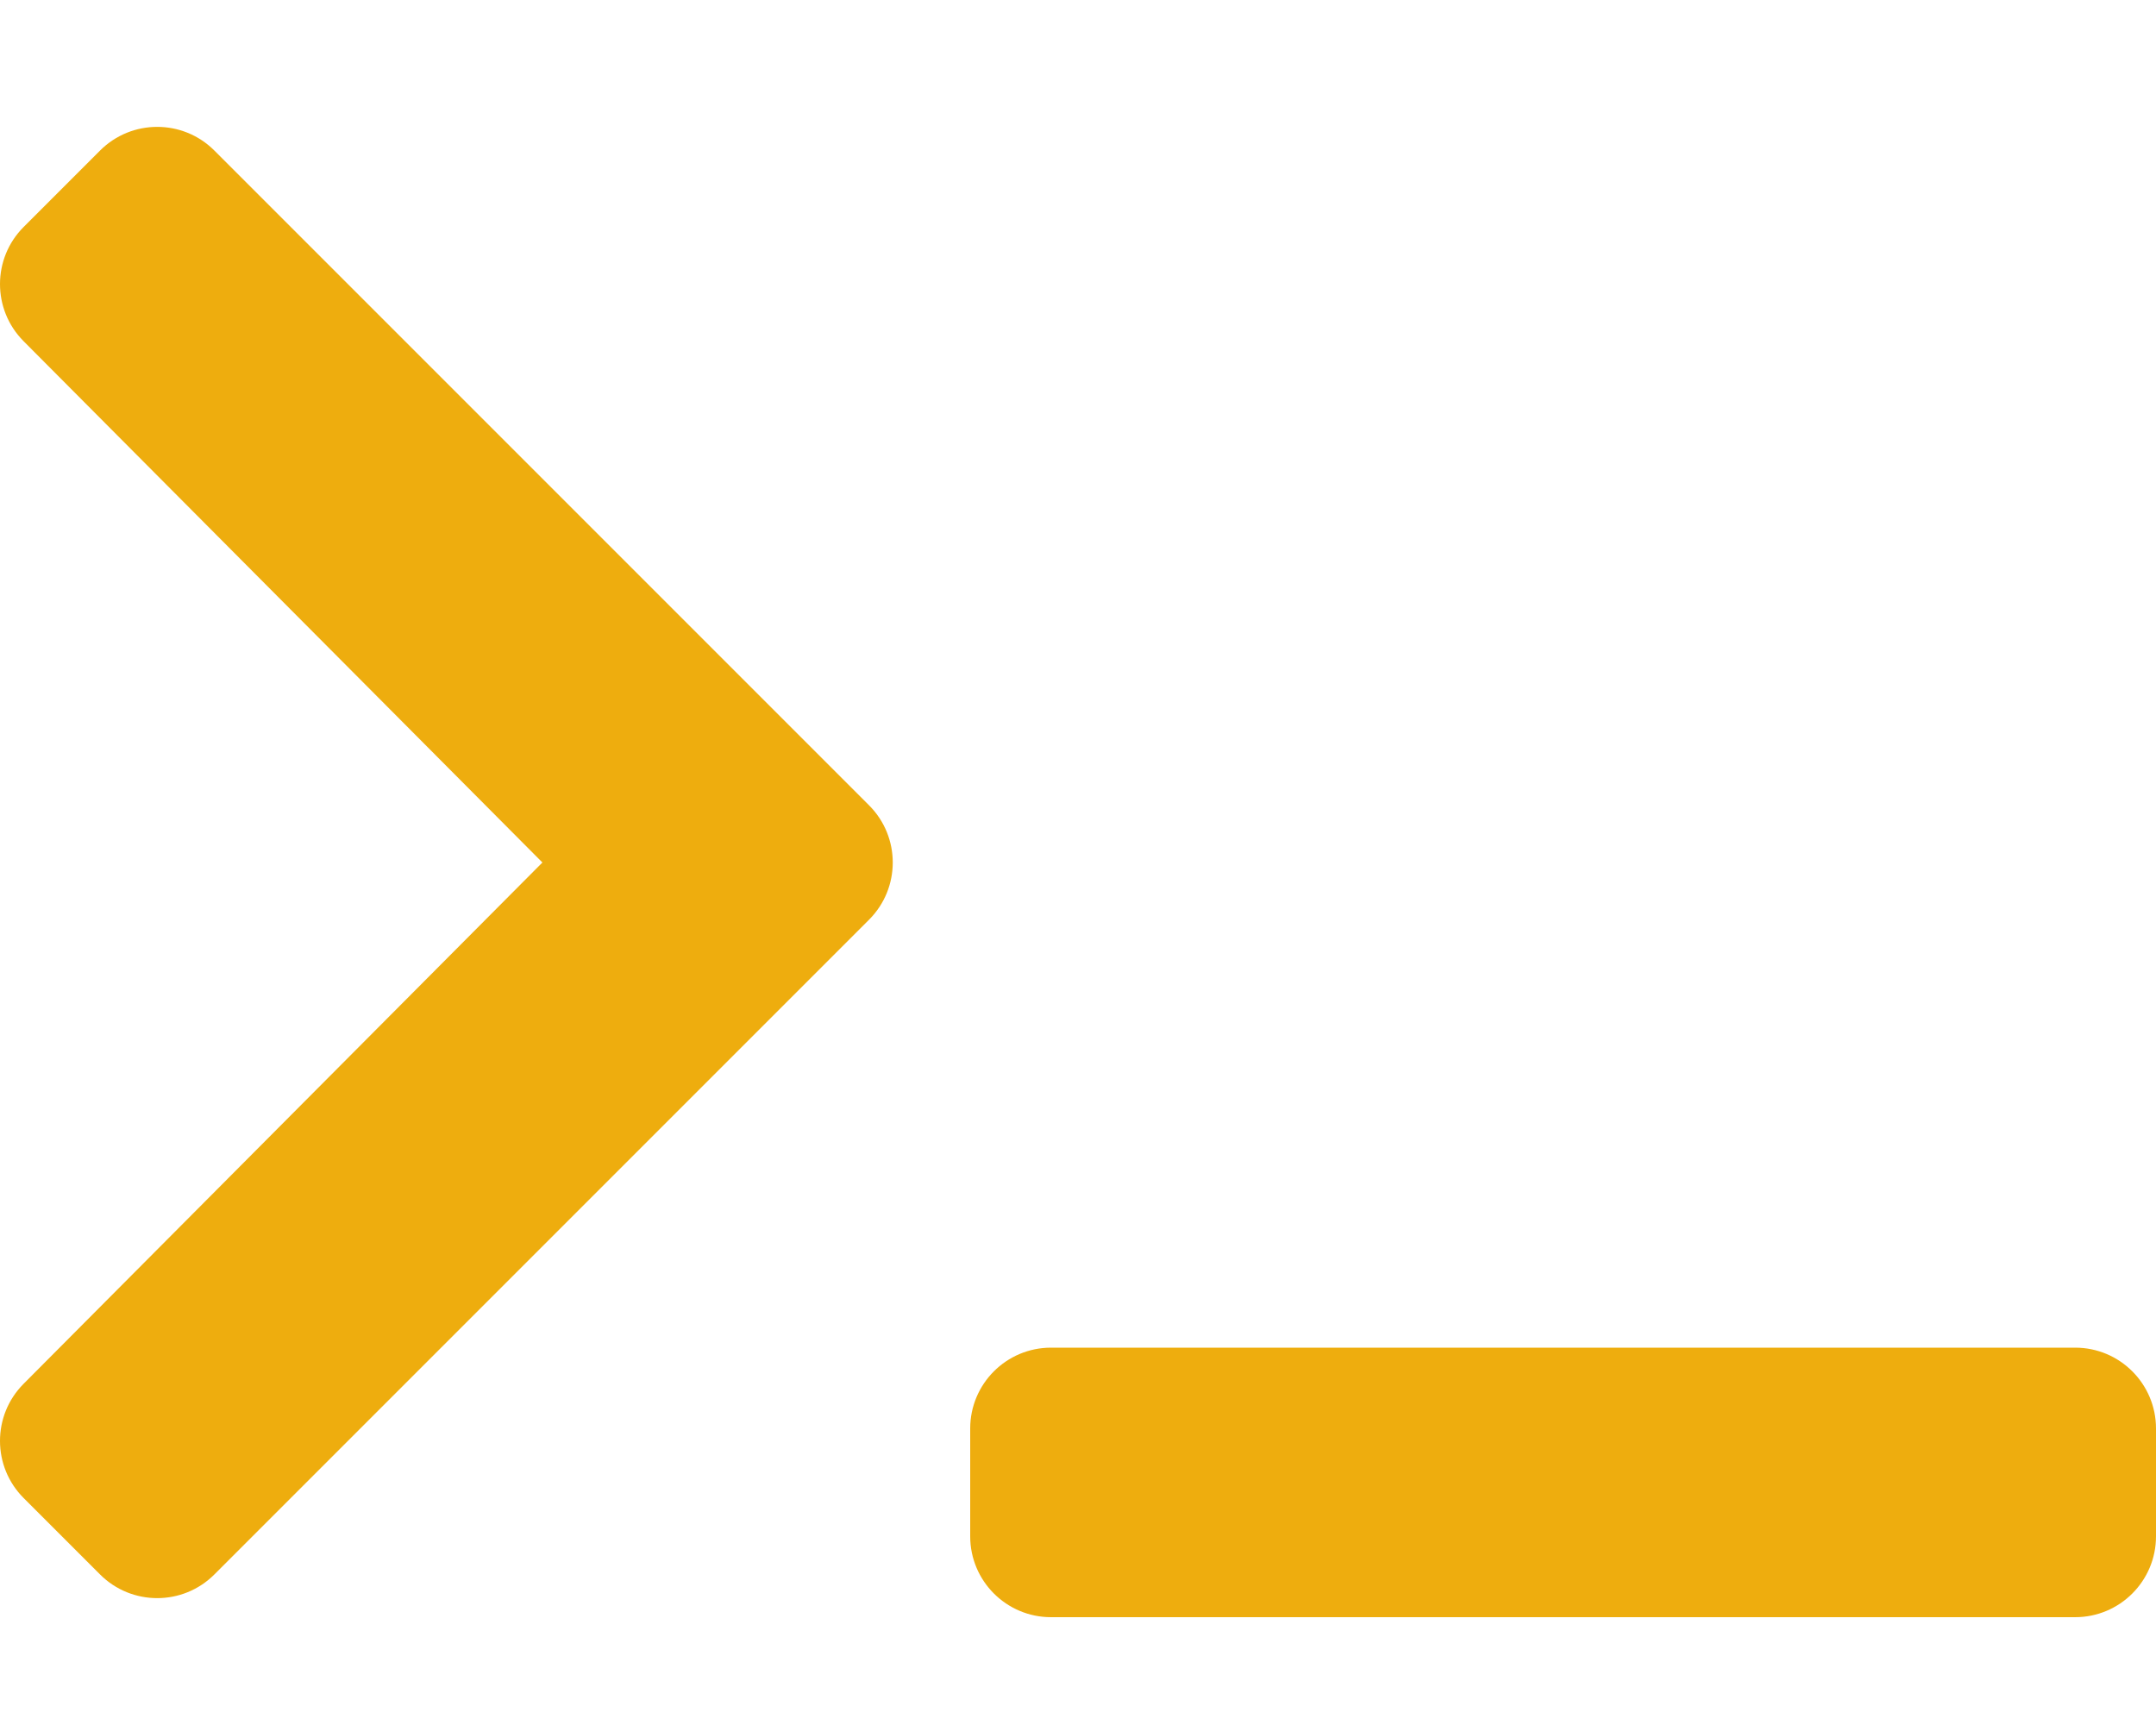
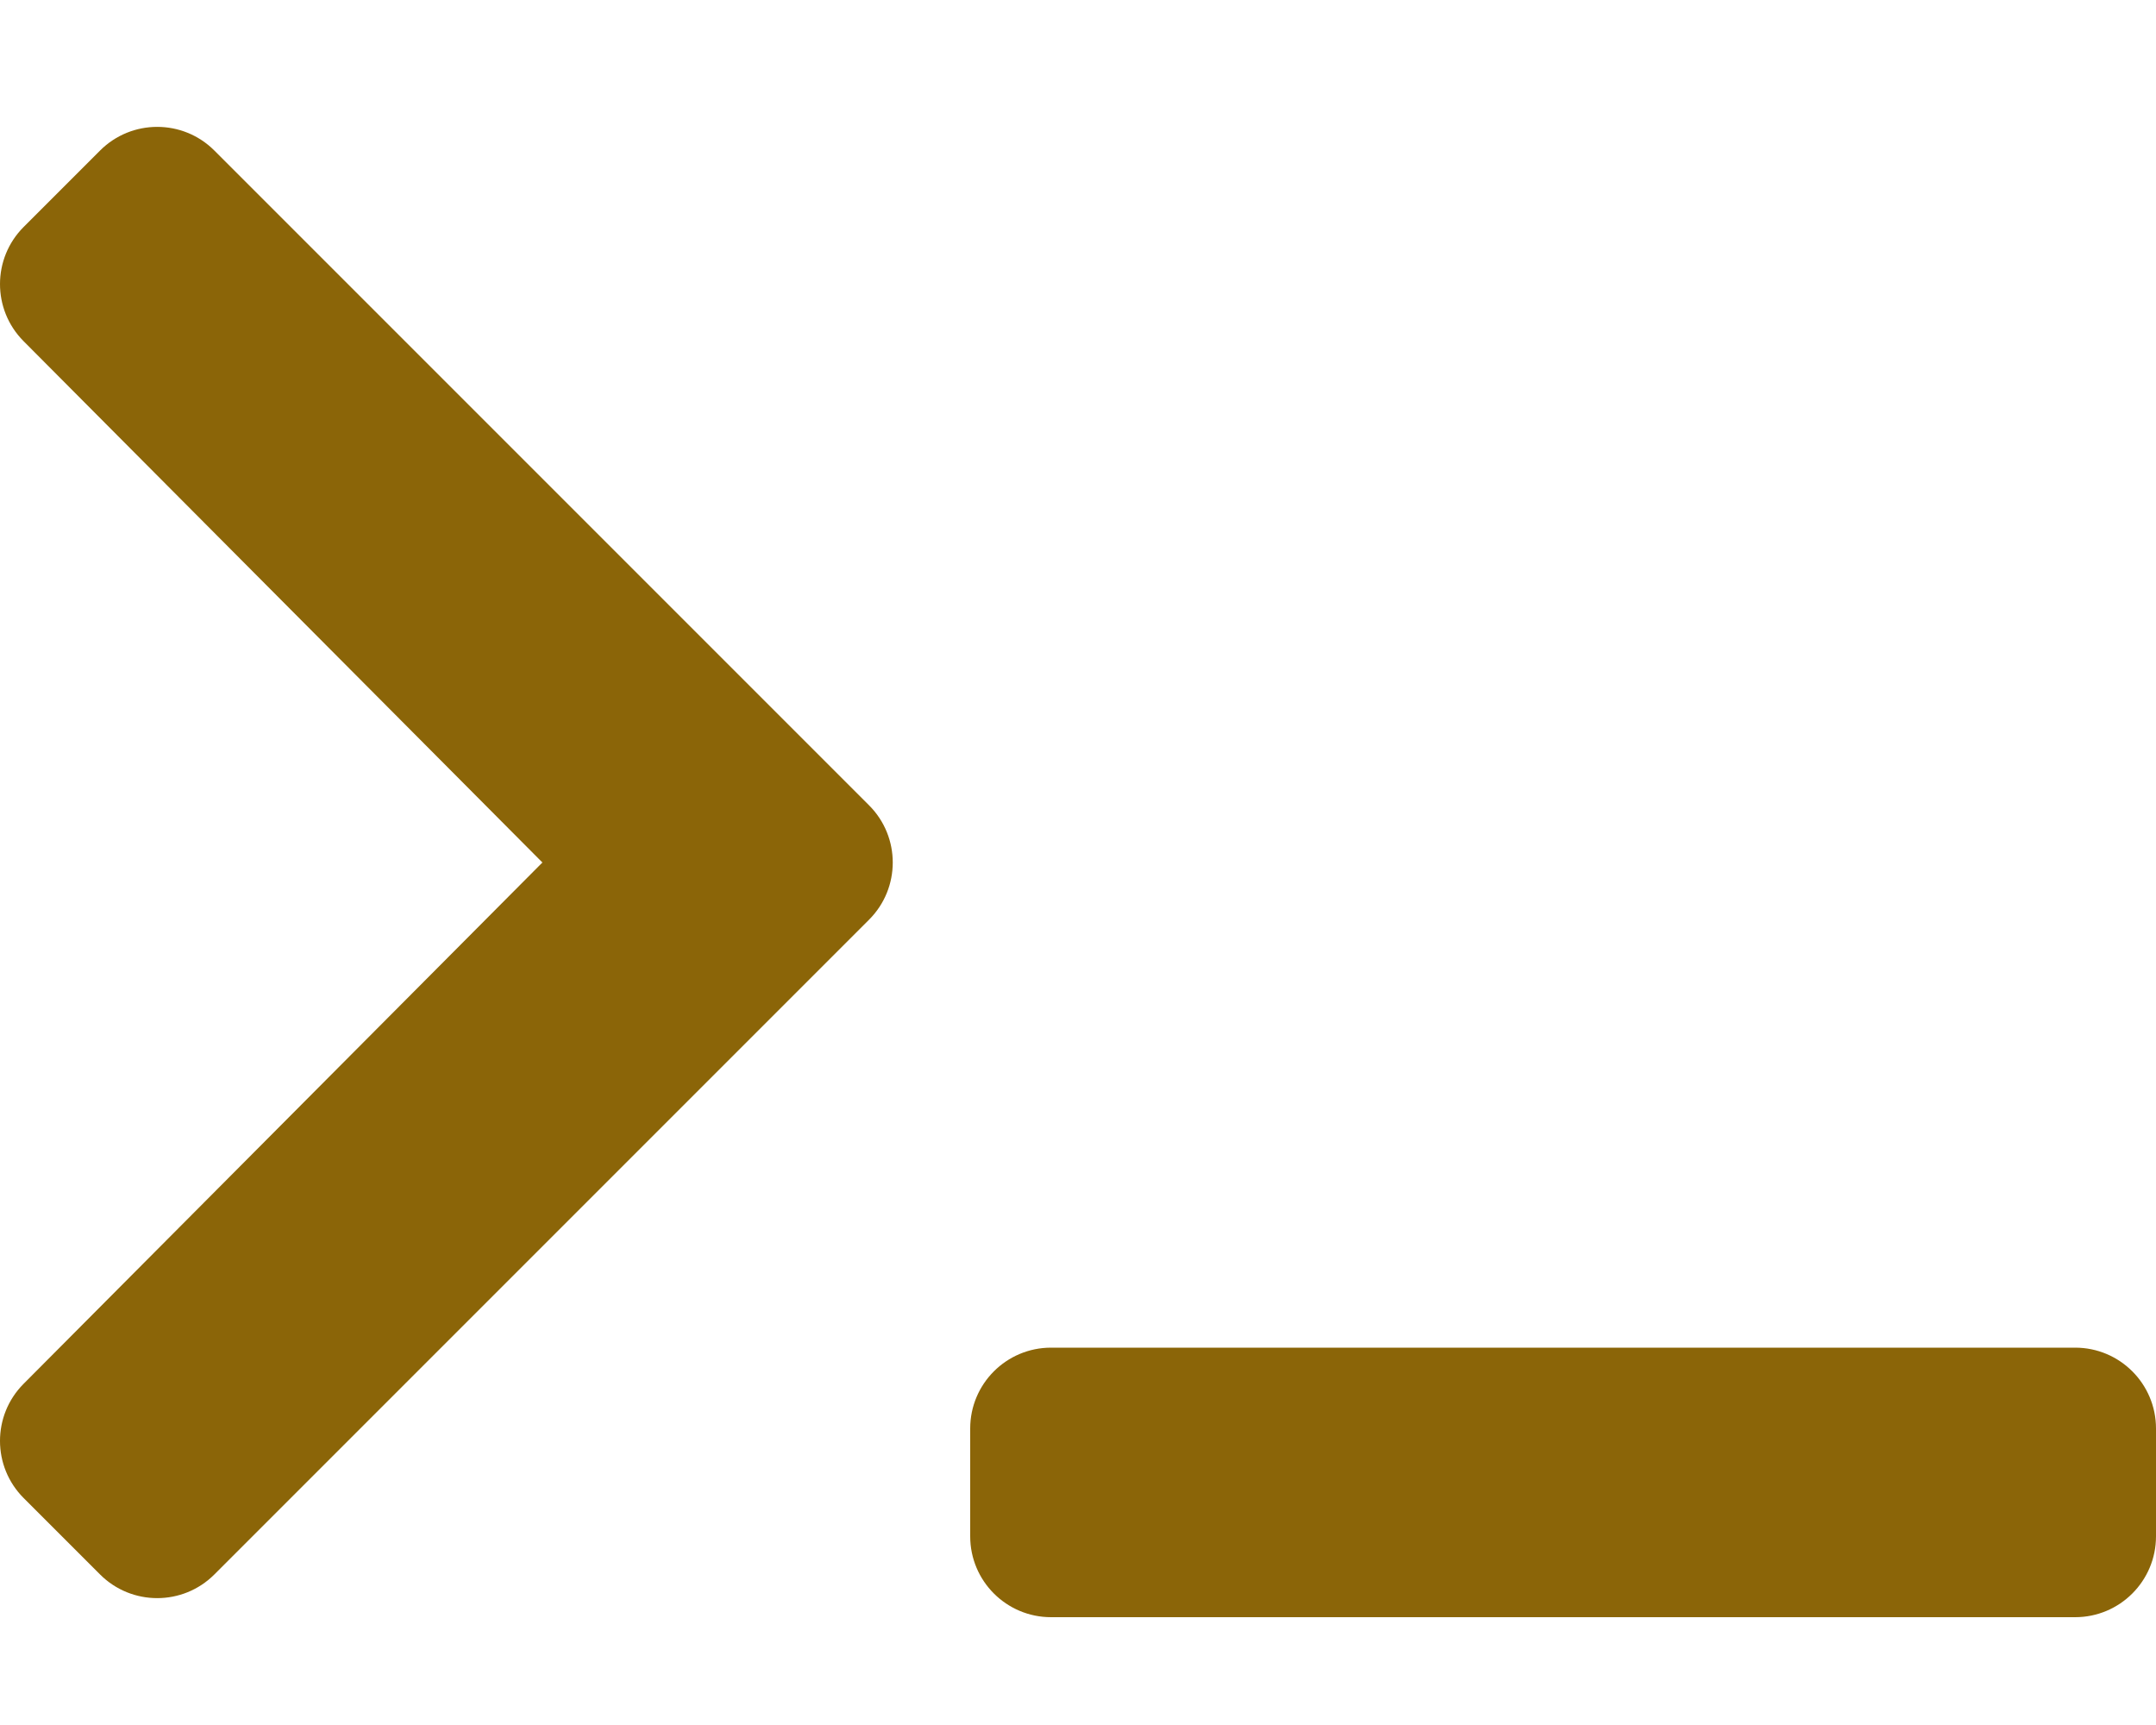
- <svg xmlns="http://www.w3.org/2000/svg" style="fill:#eead0e;" viewBox="0 0 640 512">
+ <svg xmlns="http://www.w3.org/2000/svg" style="fill:#8b6508;" viewBox="0 0 640 512">
  <path d="M257.981 272.971L63.638 467.314c-9.373 9.373-24.569 9.373-33.941 0L7.029 444.647c-9.357-9.357-9.375-24.522-.04-33.901L161.011 256 6.99 101.255c-9.335-9.379-9.317-24.544.04-33.901l22.667-22.667c9.373-9.373 24.569-9.373 33.941 0L257.981 239.03c9.373 9.372 9.373 24.568 0 33.941zM640 456v-32c0-13.255-10.745-24-24-24H312c-13.255 0-24 10.745-24 24v32c0 13.255 10.745 24 24 24h304c13.255 0 24-10.745 24-24z" />
</svg>
